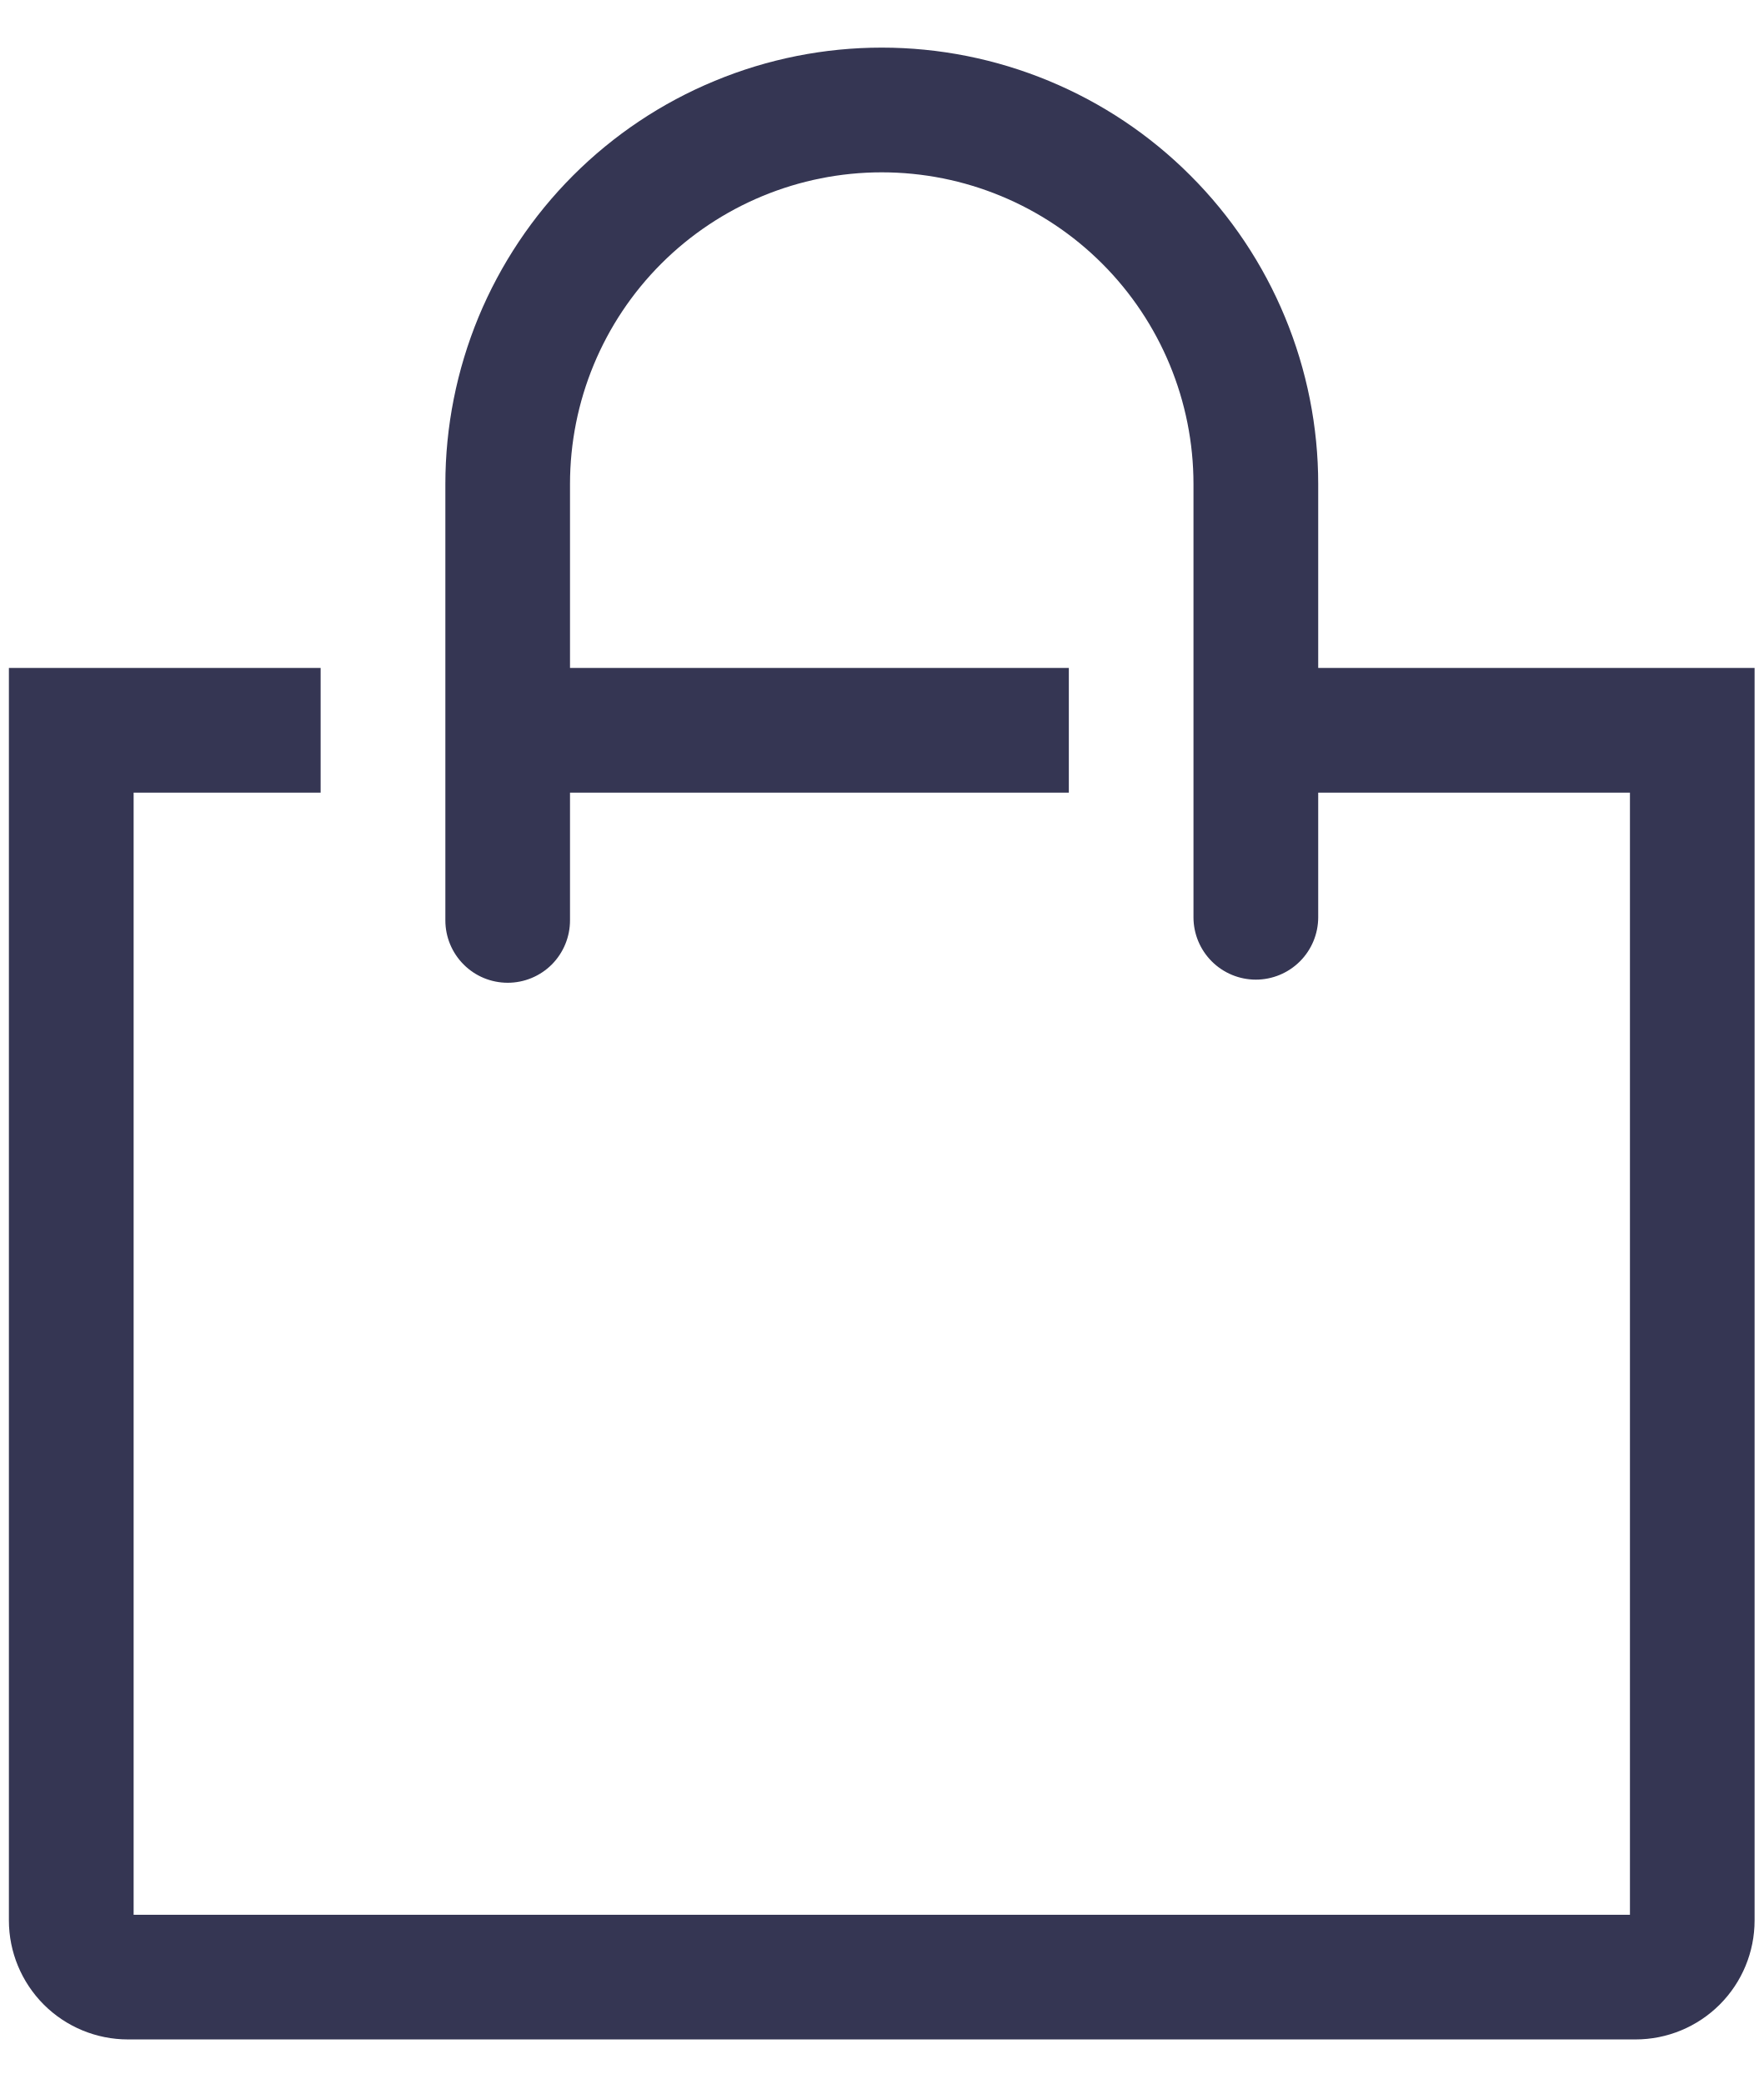
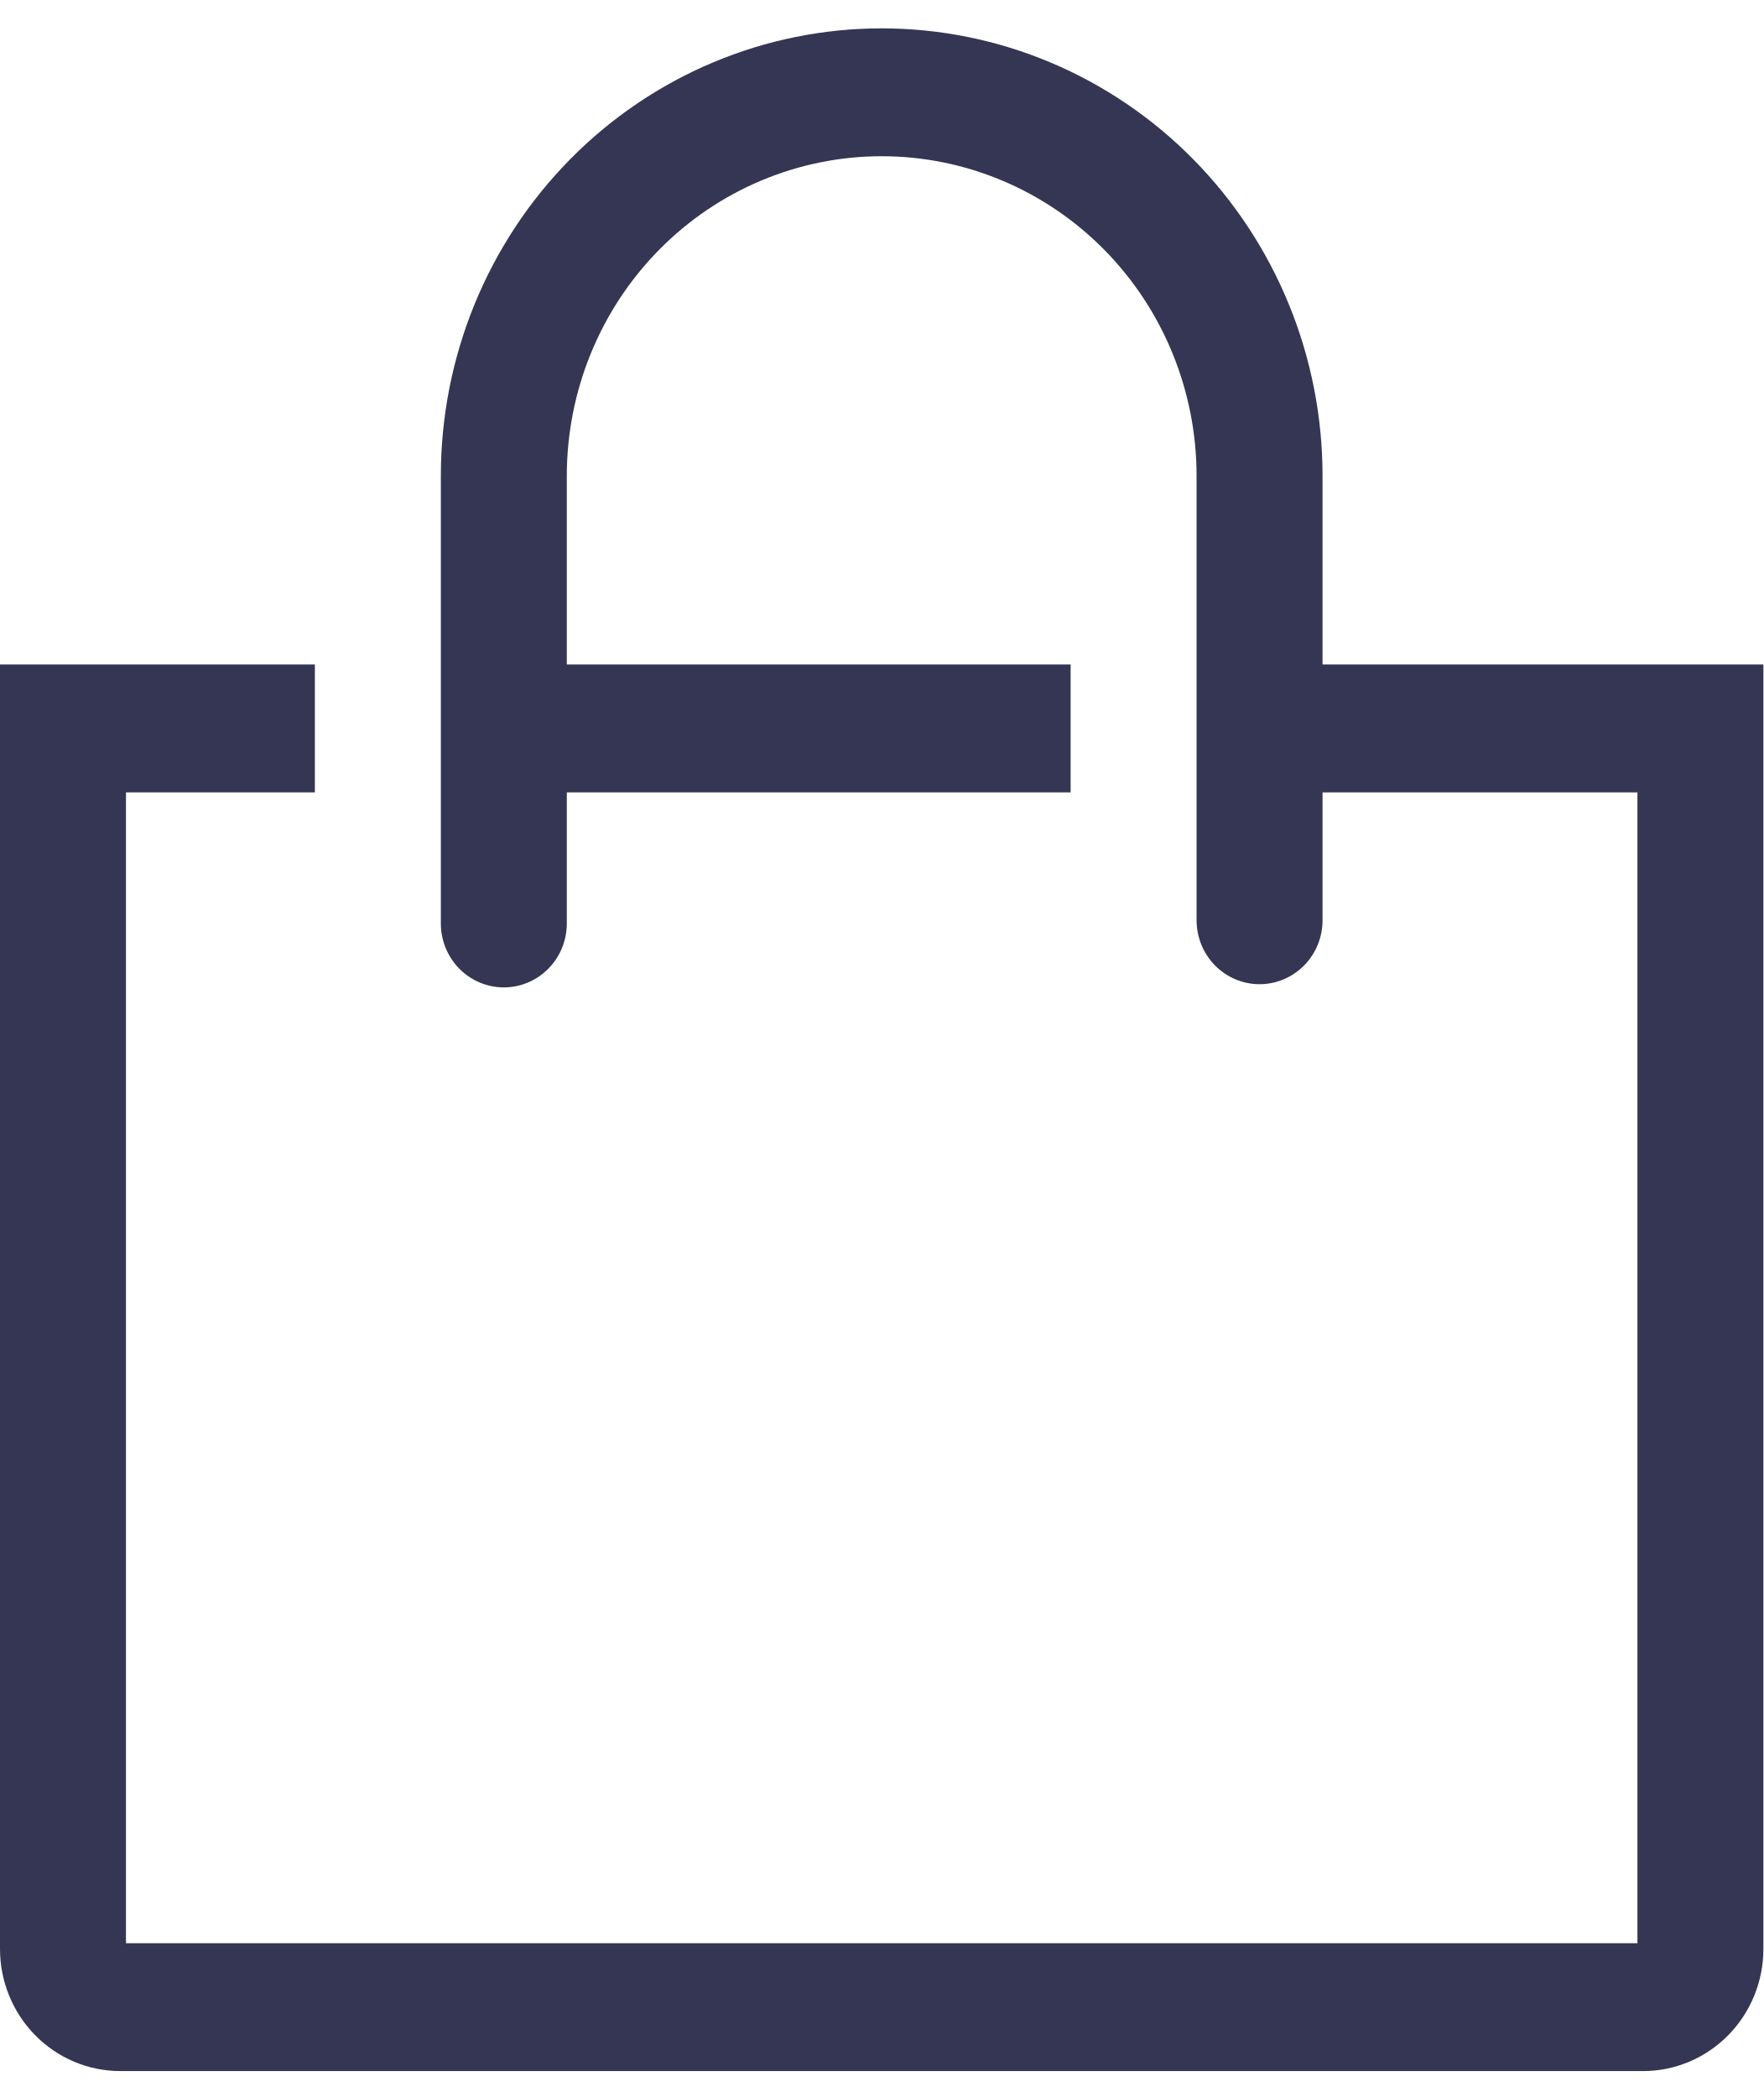
- <svg xmlns="http://www.w3.org/2000/svg" width="22" height="26" viewBox="0 0 22 26" fill="none">
-   <path d="M16.445 8.333V6.039C16.445 5.324 16.304 4.616 16.03 3.955C15.757 3.295 15.356 2.694 14.85 2.189C14.345 1.683 13.744 1.282 13.084 1.009C12.423 0.735 11.715 0.594 11 0.594C10.285 0.594 9.577 0.735 8.917 1.009C8.256 1.282 7.656 1.683 7.15 2.189C6.645 2.694 6.244 3.295 5.97 3.955C5.697 4.616 5.556 5.324 5.556 6.039V11.483C5.556 11.689 5.638 11.887 5.784 12.033C5.929 12.179 6.127 12.261 6.334 12.261C6.54 12.261 6.738 12.179 6.884 12.033C7.029 11.887 7.111 11.689 7.111 11.483V9.889H13.334V8.333H7.111V6.039C7.111 5.007 7.521 4.018 8.25 3.289C8.98 2.56 9.969 2.15 11 2.15C12.032 2.15 13.021 2.56 13.75 3.289C14.479 4.018 14.889 5.007 14.889 6.039V11.444C14.889 11.65 14.971 11.848 15.117 11.994C15.263 12.14 15.461 12.222 15.667 12.222C15.873 12.222 16.071 12.14 16.217 11.994C16.363 11.848 16.445 11.65 16.445 11.444V9.889H20.334V23.889H1.667V9.889H4V8.333H0.111V23.959C0.111 24.353 0.268 24.73 0.546 25.009C0.825 25.288 1.203 25.444 1.597 25.444H20.404C20.797 25.444 21.175 25.288 21.454 25.009C21.733 24.73 21.889 24.353 21.889 23.959V8.333H16.445Z" fill="#353653" />
+ <svg xmlns="http://www.w3.org/2000/svg" width="37" height="44" viewBox="0 0 37 44" fill="none">
+   <path d="M27.75 13.943V9.986C27.75 8.752 27.511 7.531 27.046 6.392C26.581 5.253 25.9 4.218 25.041 3.346C24.182 2.474 23.162 1.782 22.04 1.31C20.918 0.838 19.715 0.595 18.5 0.595C17.285 0.595 16.082 0.838 14.96 1.31C13.838 1.782 12.818 2.474 11.959 3.346C11.1 4.218 10.419 5.253 9.954 6.392C9.489 7.531 9.25 8.752 9.25 9.986V19.376C9.25 19.732 9.389 20.073 9.637 20.325C9.885 20.576 10.221 20.718 10.571 20.718C10.922 20.718 11.258 20.576 11.506 20.325C11.754 20.073 11.893 19.732 11.893 19.376V16.626H22.464V13.943H11.893V9.986C11.893 8.207 12.589 6.501 13.828 5.243C15.067 3.985 16.748 3.278 18.5 3.278C20.252 3.278 21.933 3.985 23.172 5.243C24.411 6.501 25.107 8.207 25.107 9.986V19.309C25.107 19.665 25.246 20.006 25.494 20.258C25.742 20.509 26.078 20.651 26.429 20.651C26.779 20.651 27.115 20.509 27.363 20.258C27.611 20.006 27.75 19.665 27.75 19.309V16.626H34.357V40.773H2.643V16.626H6.607V13.943H0V40.894C0 41.573 0.266 42.225 0.739 42.705C1.213 43.186 1.855 43.456 2.524 43.456H34.476C35.145 43.456 35.787 43.186 36.261 42.705C36.734 42.225 37 41.573 37 40.894V13.943H27.75Z" fill="#353653" />
</svg>
